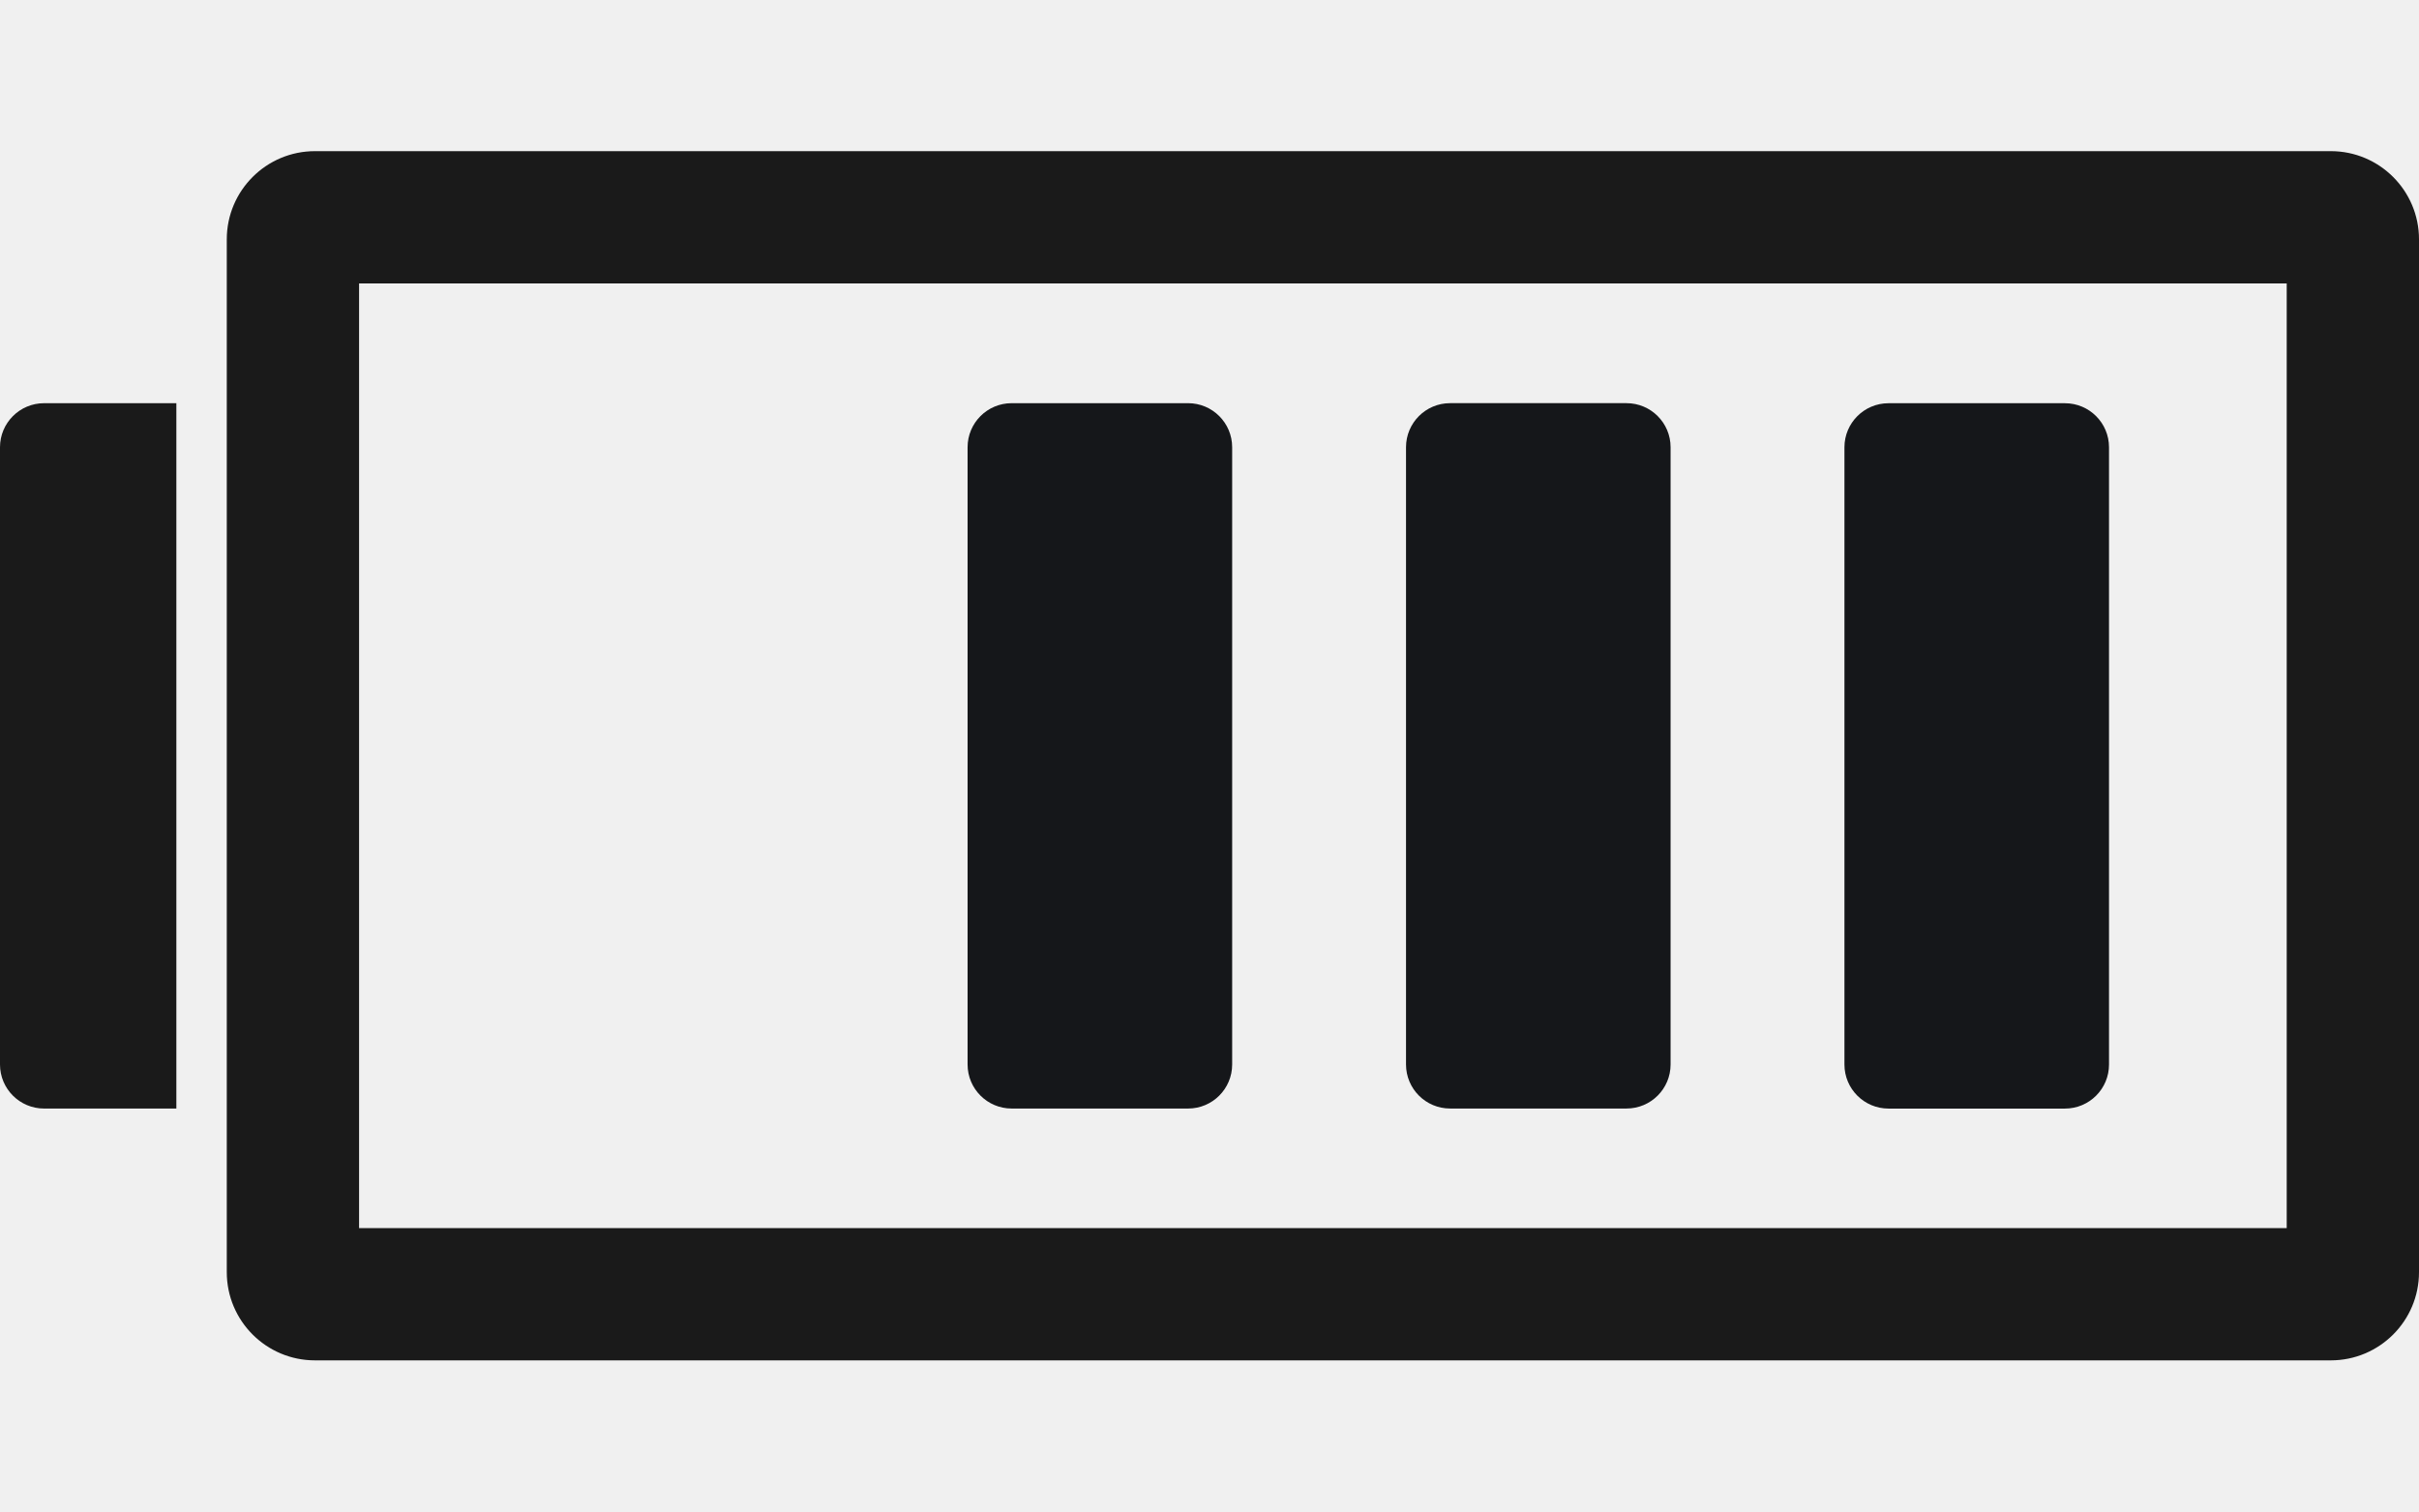
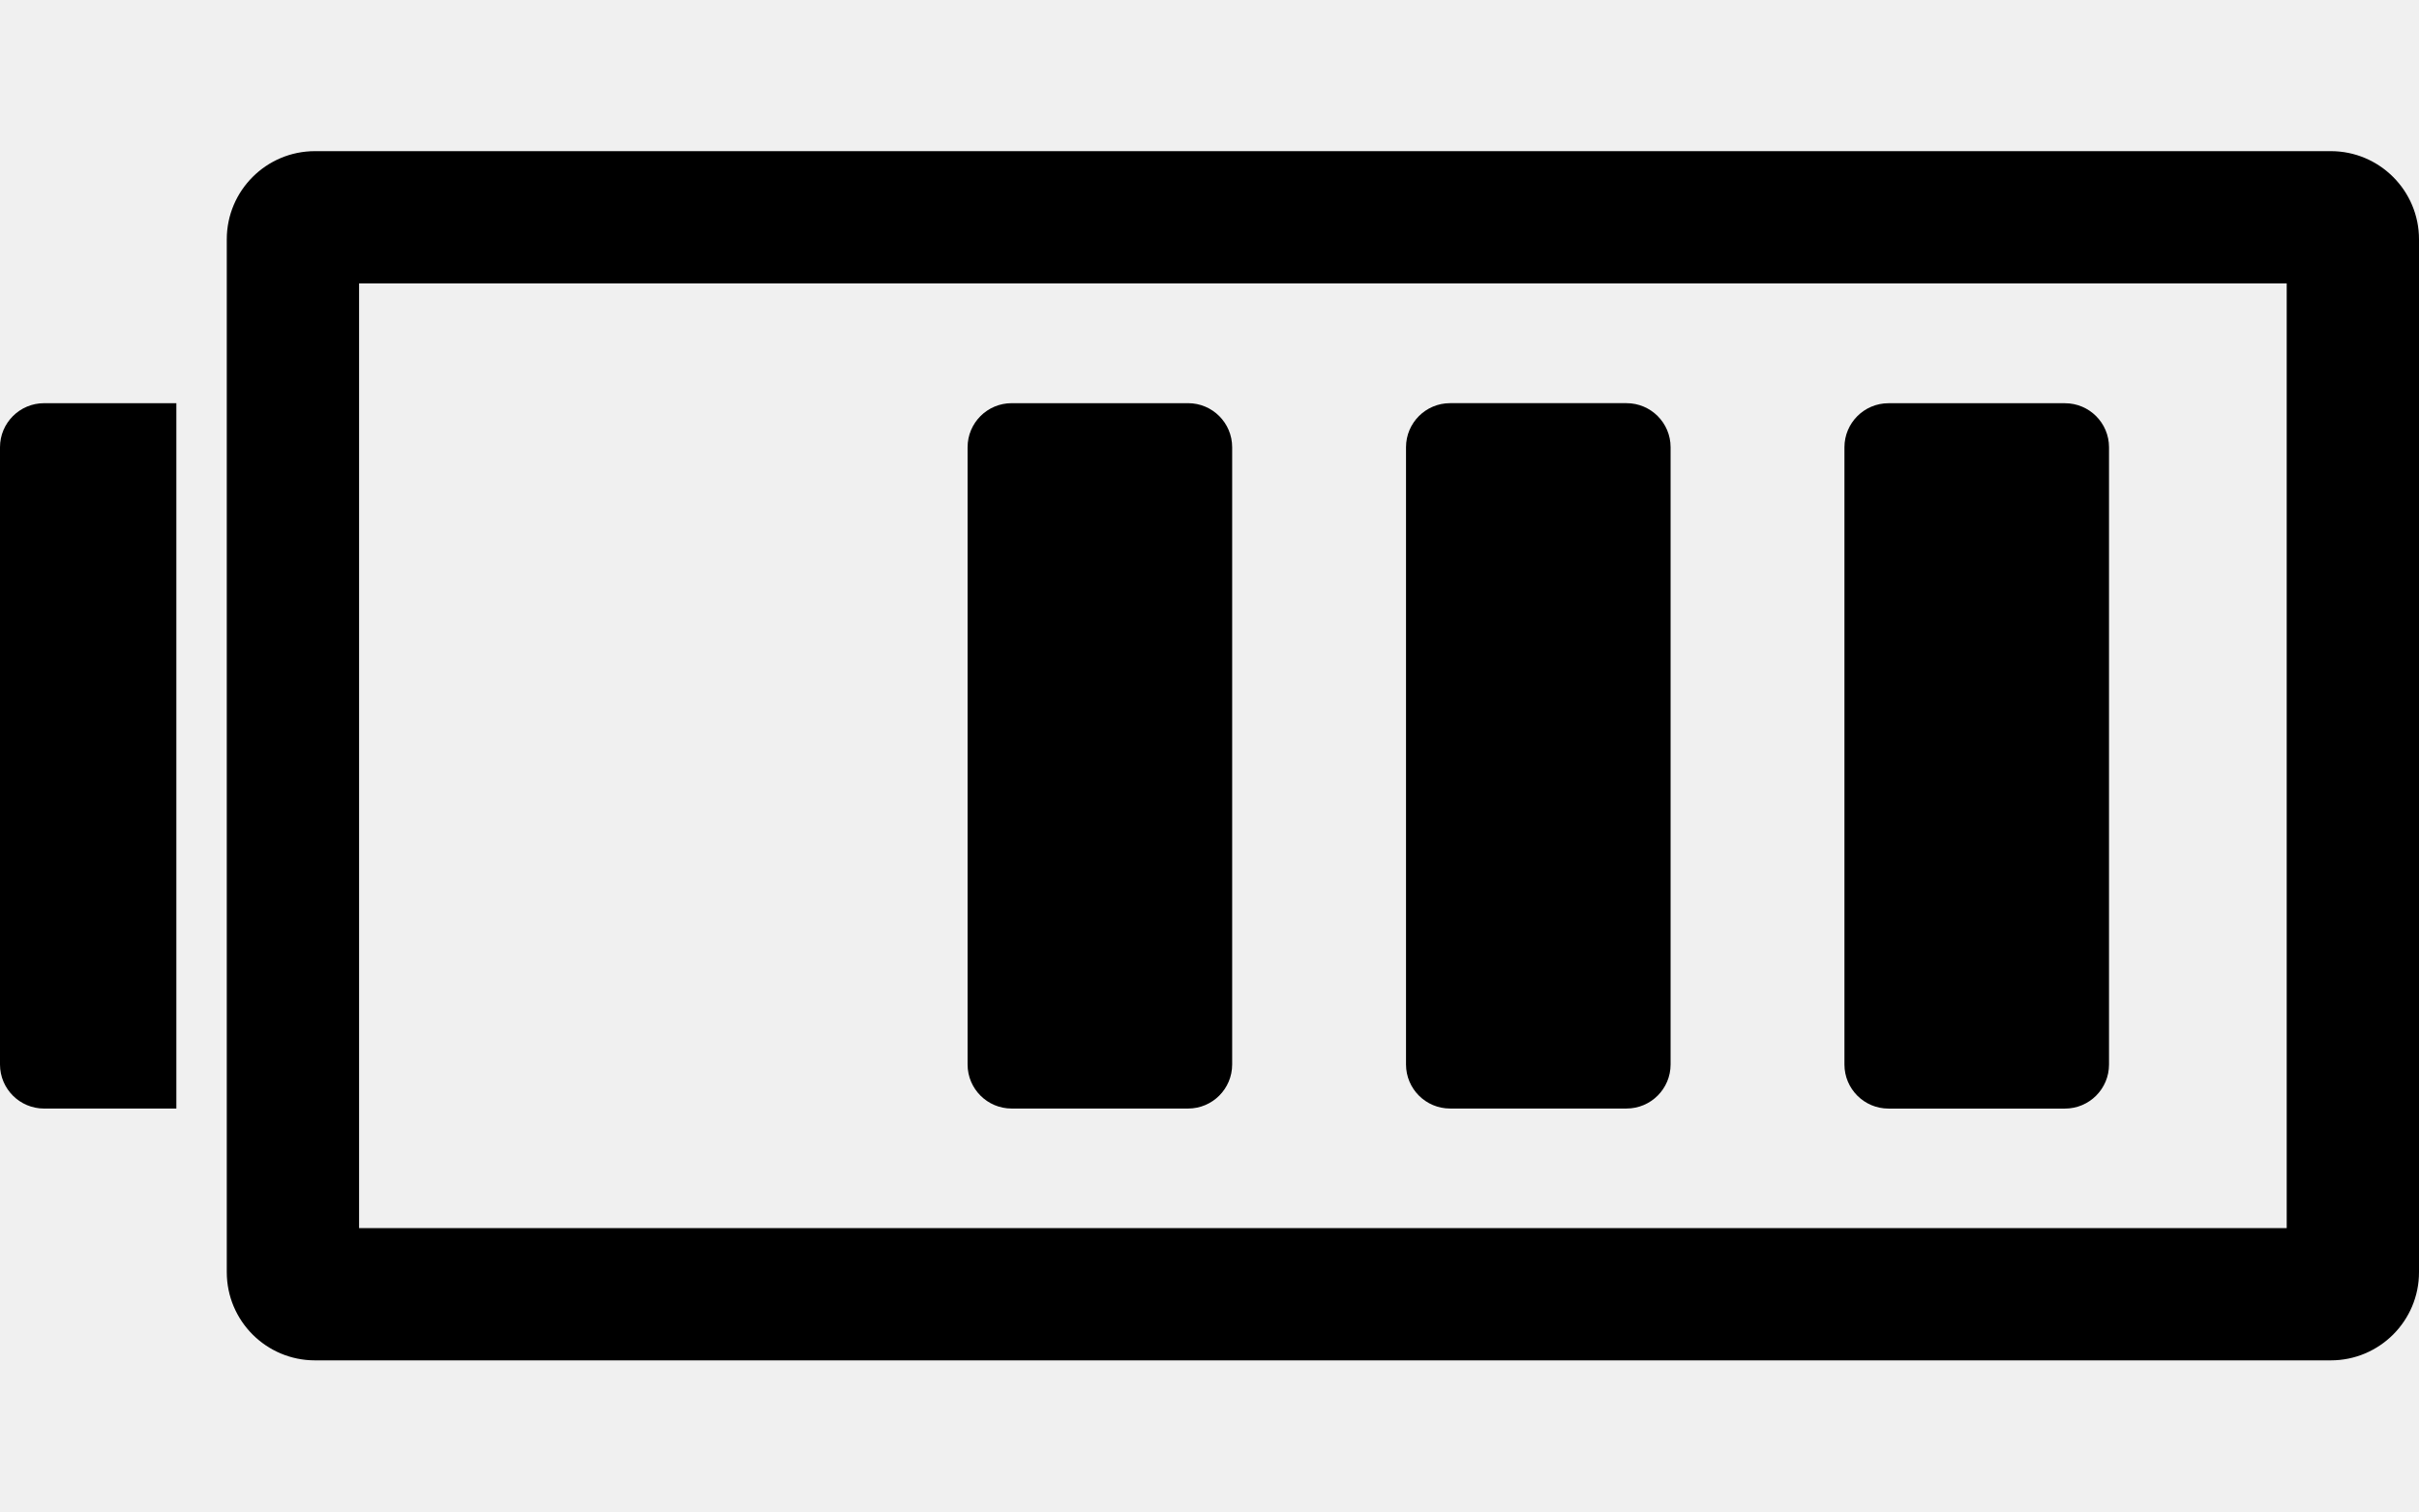
<svg xmlns="http://www.w3.org/2000/svg" width="32" height="20" viewBox="0 0 32 20" fill="none">
  <mask id="path-1-inside-1_4023_8515" fill="white">
    <rect x="3" y="2" width="29" height="16" rx="1.167" />
  </mask>
-   <rect x="3" y="2" width="29" height="16" rx="1.167" stroke="#1A1A1A" stroke-width="3.5" mask="url(#path-1-inside-1_4023_8515)" />
+   <rect x="3" y="2" width="29" height="16" rx="1.167" stroke="currentColor" stroke-width="3.5" mask="url(#path-1-inside-1_4023_8515)" />
  <mask id="path-2-inside-2_4023_8515" fill="white">
    <path d="M0.583 14.668C0.261 14.668 3.42479e-08 14.407 7.64949e-08 14.085L1.14742e-06 5.918C1.18967e-06 5.596 0.261 5.335 0.583 5.335L2.333 5.335L2.333 14.668L0.583 14.668Z" />
  </mask>
-   <path d="M0.583 14.668C0.261 14.668 3.42479e-08 14.407 7.64949e-08 14.085L1.14742e-06 5.918C1.18967e-06 5.596 0.261 5.335 0.583 5.335L2.333 5.335L2.333 14.668L0.583 14.668Z" fill="#1A1A1A" stroke="#1A1A1A" stroke-width="2.333" mask="url(#path-2-inside-2_4023_8515)" />
-   <rect x="18.6" y="14.668" width="9.333" height="3.5" rx="0.583" transform="rotate(-90 18.5996 14.668)" fill="#15171A" />
-   <rect x="24.399" y="14.668" width="9.333" height="3.5" rx="0.583" transform="rotate(-90 24.3994 14.668)" fill="#15171A" />
-   <rect x="12.8" y="14.668" width="9.333" height="3.5" rx="0.583" transform="rotate(-90 12.7998 14.668)" fill="#15171A" />
+   <path d="M0.583 14.668C0.261 14.668 3.42479e-08 14.407 7.64949e-08 14.085L1.14742e-06 5.918C1.18967e-06 5.596 0.261 5.335 0.583 5.335L2.333 5.335L2.333 14.668L0.583 14.668Z" fill="currentColor" stroke="currentColor" stroke-width="2.333" mask="url(#path-2-inside-2_4023_8515)" />
+   <rect x="18.6" y="14.668" width="9.333" height="3.5" rx="0.583" transform="rotate(-90 18.5996 14.668)" fill="currentColor" />
+   <rect x="24.399" y="14.668" width="9.333" height="3.5" rx="0.583" transform="rotate(-90 24.3994 14.668)" fill="currentColor" />
+   <rect x="12.8" y="14.668" width="9.333" height="3.5" rx="0.583" transform="rotate(-90 12.7998 14.668)" fill="currentColor" />
</svg>
